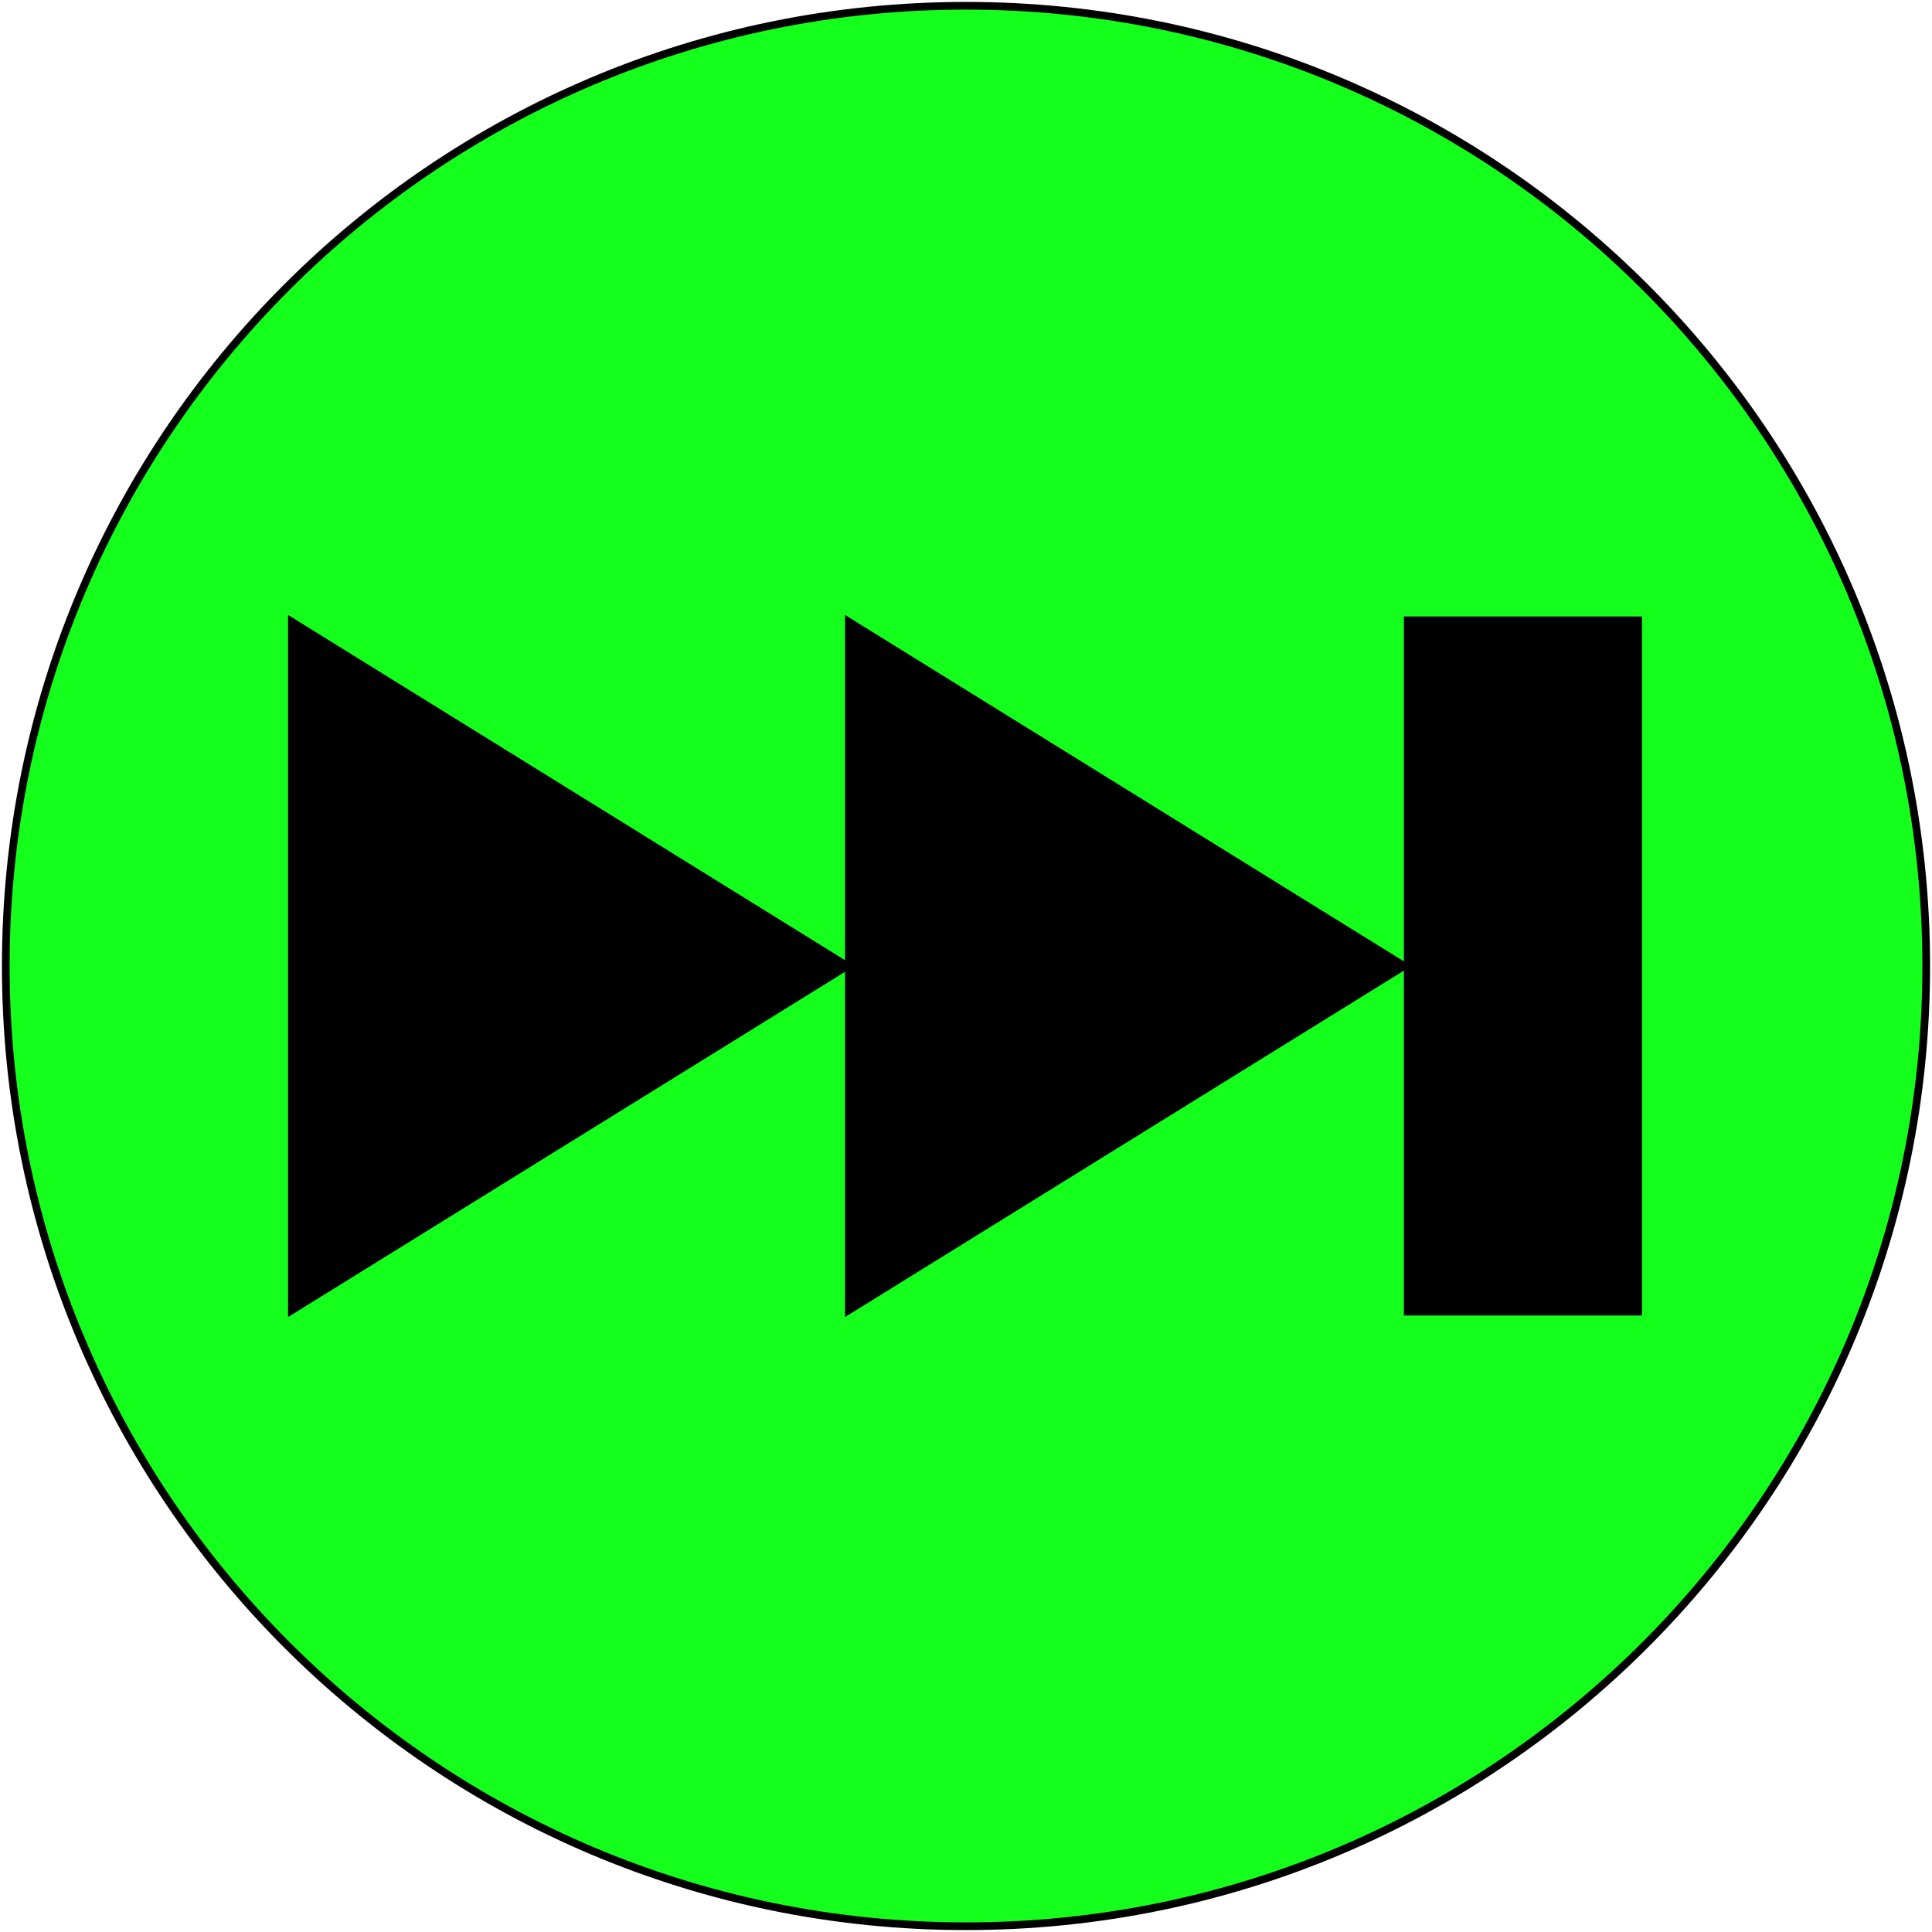
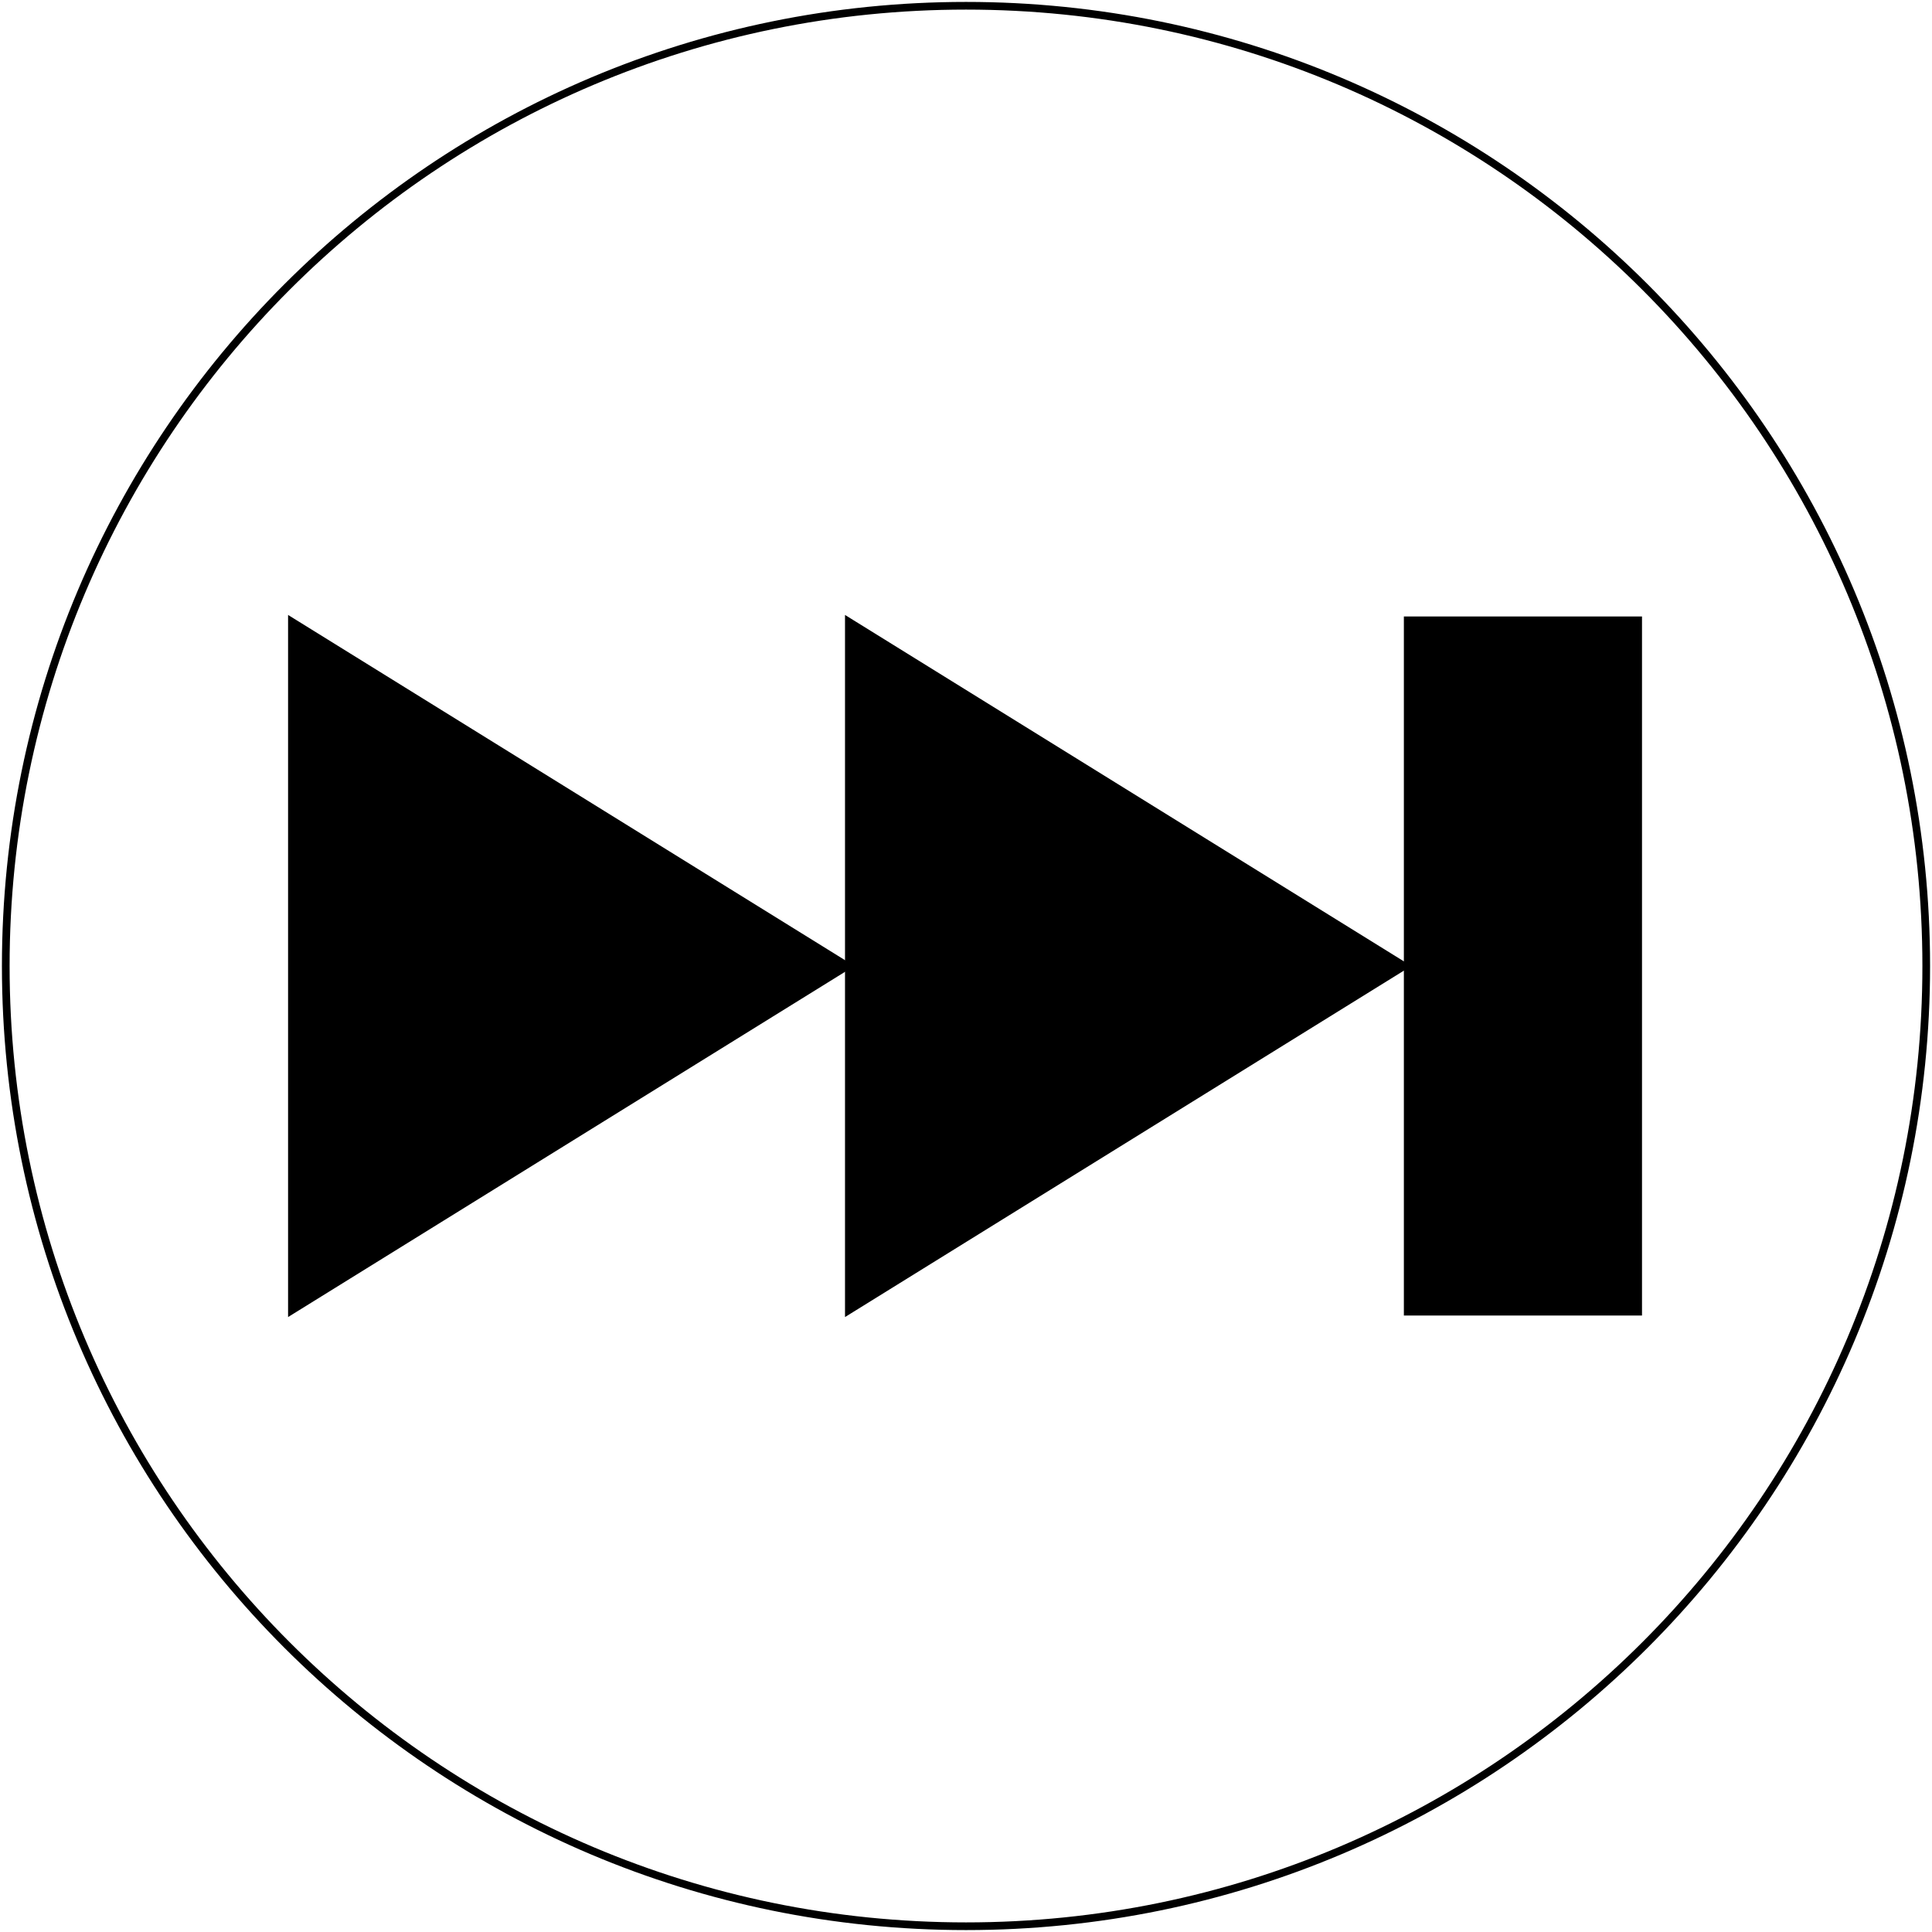
<svg xmlns="http://www.w3.org/2000/svg" width="503" height="503">
+   <defs>
+     <linearGradient y2="0" x2="1" y1="0" x1="0" id="svg_7">
+       <stop offset="0" stop-color="#14ff1c" />
+       <stop offset="1" stop-color="#eb00e3" />
+     </linearGradient>
+   </defs>
  <g>
-     <ellipse stroke-width="2" stroke="#000" ry="250" rx="250" id="svg_1" cy="251.5" cx="251.5" fill="#14ff1c" />
+     <ellipse fill-opacity="0" stroke-width="2" stroke="#000" ry="250" rx="250" id="svg_1" cy="251.5" cx="251.5" fill="url(#svg_7)" />
    <path stroke="#000" transform="rotate(90 148.5 251.5)" id="svg_2" d="m58,324.5l90.5,-146l90.5,146l-181,0z" fill="#000000" />
    <rect stroke="#000" id="svg_4" height="181" width="61" y="161" x="366" fill="#000000" />
    <path stroke="#000" transform="rotate(90 293.5 251.5)" id="svg_6" d="m203,324.5l90.5,-146l90.5,146l-181,0z" fill="#000000" />
  </g>
</svg>
